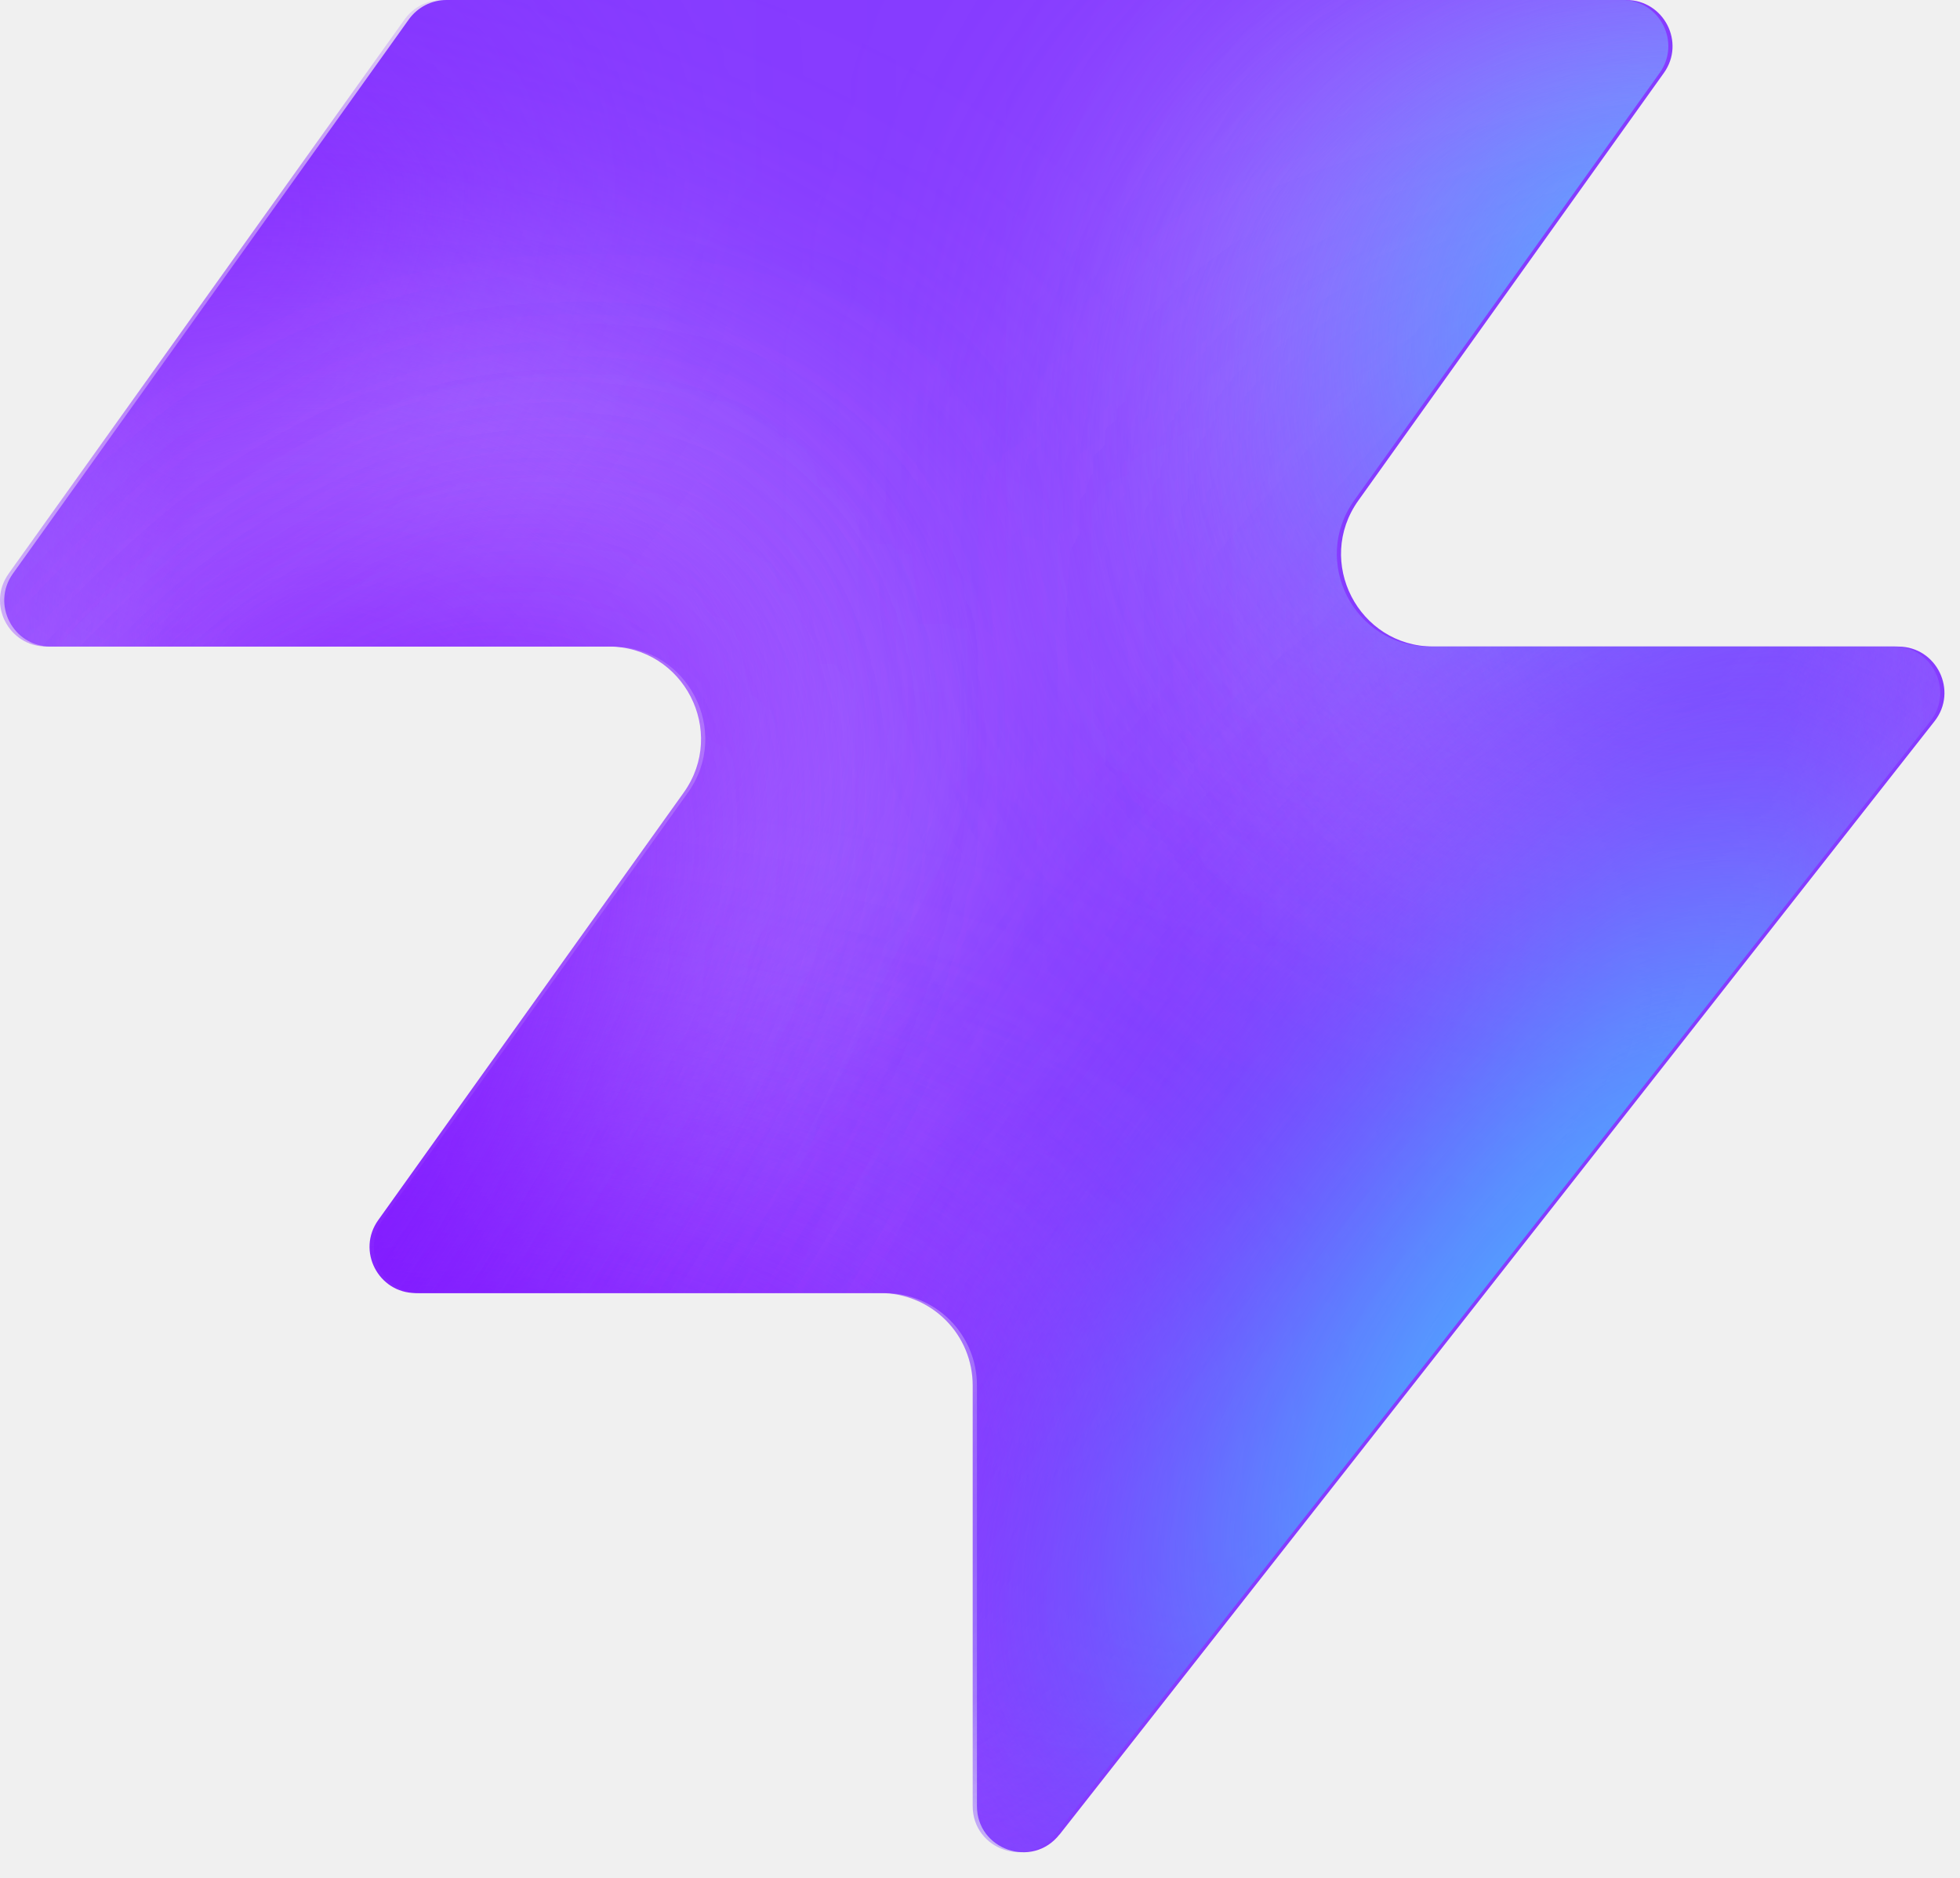
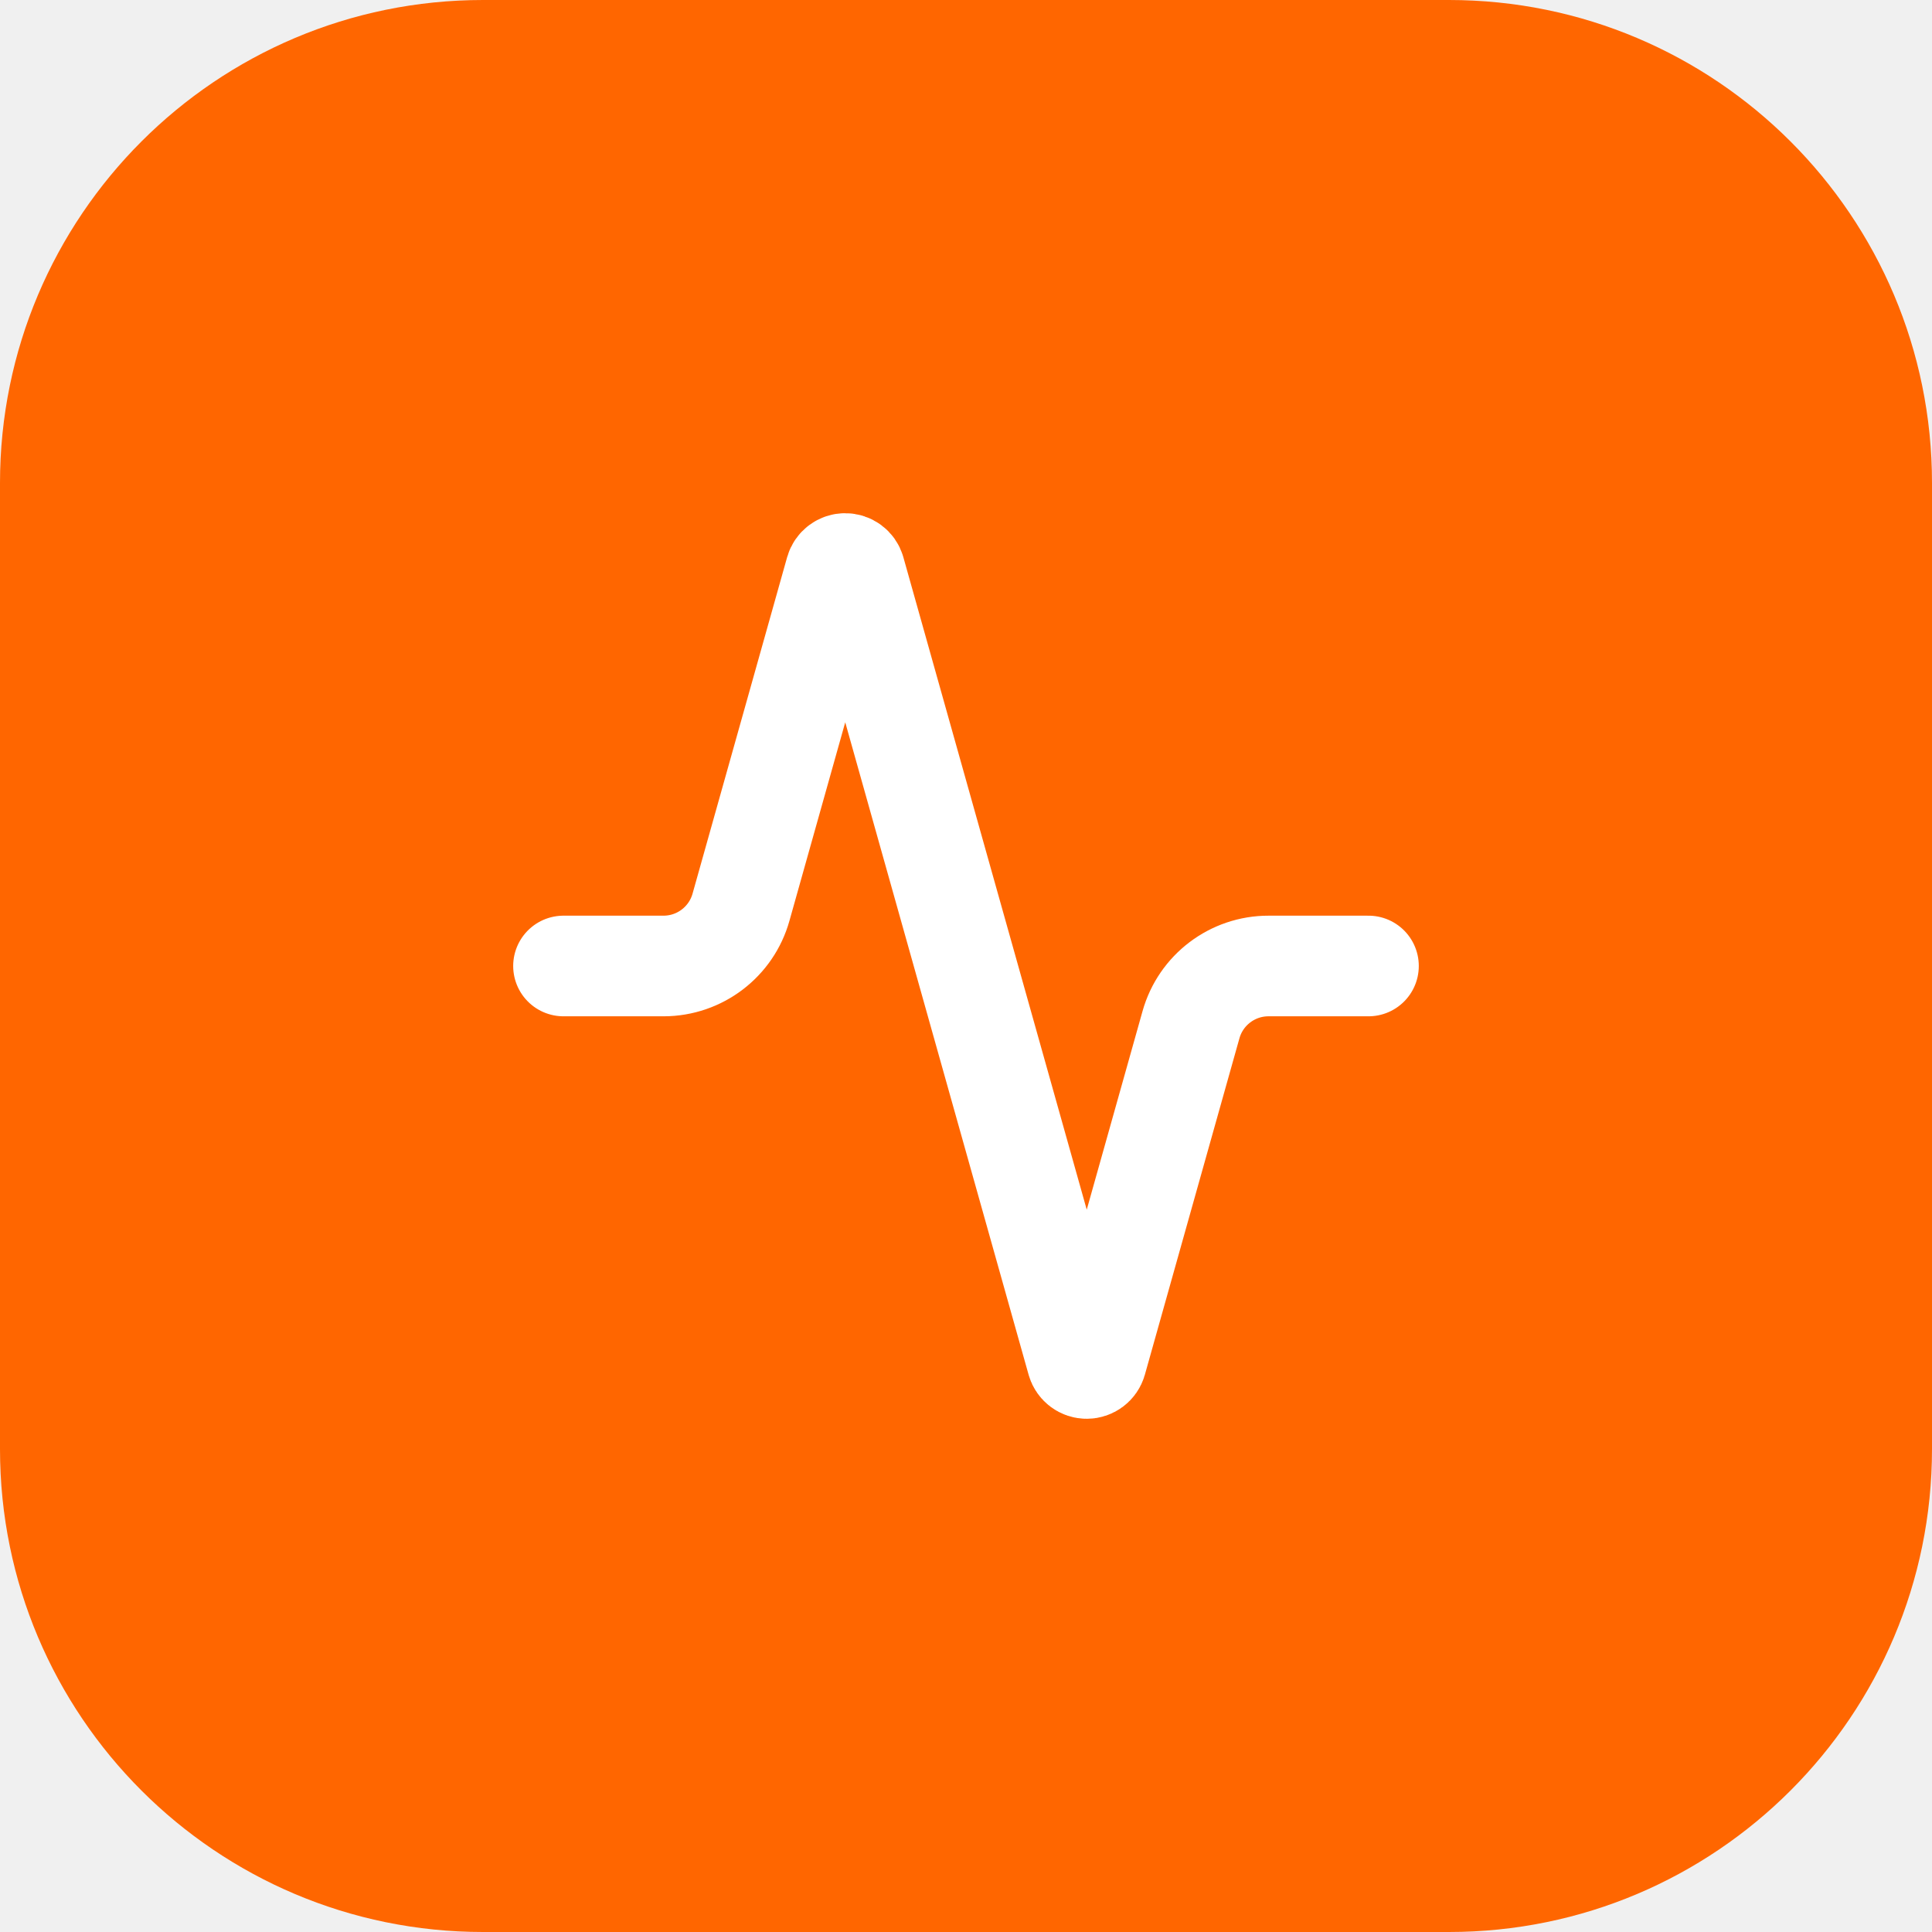
- <svg xmlns="http://www.w3.org/2000/svg" width="48" height="46" fill="none" viewBox="0 0 48 46">
-   <path fill="#863bff" d="M25.946 44.938c-.664.845-2.021.375-2.021-.698V33.937a2.26 2.26 0 0 0-2.262-2.262H10.287c-.92 0-1.456-1.04-.92-1.788l7.48-10.471c1.07-1.497 0-3.578-1.842-3.578H1.237c-.92 0-1.456-1.04-.92-1.788L10.013.474c.214-.297.556-.474.92-.474h28.894c.92 0 1.456 1.04.92 1.788l-7.48 10.471c-1.07 1.498 0 3.579 1.842 3.579h11.377c.943 0 1.473 1.088.89 1.83L25.947 44.94z" style="fill:#863bff;fill:color(display-p3 .525 .23 1);fill-opacity:1" />
-   <mask id="a" width="48" height="46" x="0" y="0" maskUnits="userSpaceOnUse" style="mask-type:alpha">
-     <path fill="#000" d="M25.842 44.938c-.664.844-2.021.375-2.021-.698V33.937a2.26 2.26 0 0 0-2.262-2.262H10.183c-.92 0-1.456-1.04-.92-1.788l7.48-10.471c1.07-1.498 0-3.579-1.842-3.579H1.133c-.92 0-1.456-1.04-.92-1.787L9.91.473c.214-.297.556-.474.92-.474h28.894c.92 0 1.456 1.04.92 1.788l-7.48 10.471c-1.07 1.498 0 3.578 1.842 3.578h11.377c.943 0 1.473 1.088.89 1.832L25.843 44.94z" style="fill:#000;fill-opacity:1" />
-   </mask>
-   <g mask="url(#a)">
-     <g filter="url(#b)">
-       <ellipse cx="5.508" cy="14.704" fill="#ede6ff" rx="5.508" ry="14.704" style="fill:#ede6ff;fill:color(display-p3 .927 .903 1);fill-opacity:1" transform="matrix(.00324 1 1 -.00324 -4.47 31.516)" />
-     </g>
-     <g filter="url(#c)">
-       <ellipse cx="10.399" cy="29.851" fill="#ede6ff" rx="10.399" ry="29.851" style="fill:#ede6ff;fill:color(display-p3 .927 .903 1);fill-opacity:1" transform="matrix(.00324 1 1 -.00324 -39.328 7.883)" />
-     </g>
-     <g filter="url(#d)">
-       <ellipse cx="5.508" cy="30.487" fill="#7e14ff" rx="5.508" ry="30.487" style="fill:#7e14ff;fill:color(display-p3 .492 .077 1);fill-opacity:1" transform="rotate(89.814 -25.913 -14.639)scale(1 -1)" />
-     </g>
-     <g filter="url(#e)">
-       <ellipse cx="5.508" cy="30.599" fill="#7e14ff" rx="5.508" ry="30.599" style="fill:#7e14ff;fill:color(display-p3 .492 .077 1);fill-opacity:1" transform="rotate(89.814 -32.644 -3.334)scale(1 -1)" />
-     </g>
-     <g filter="url(#f)">
-       <ellipse cx="5.508" cy="30.599" fill="#7e14ff" rx="5.508" ry="30.599" style="fill:#7e14ff;fill:color(display-p3 .492 .077 1);fill-opacity:1" transform="matrix(.00324 1 1 -.00324 -34.34 30.47)" />
-     </g>
-     <g filter="url(#g)">
-       <ellipse cx="14.072" cy="22.078" fill="#ede6ff" rx="14.072" ry="22.078" style="fill:#ede6ff;fill:color(display-p3 .927 .903 1);fill-opacity:1" transform="rotate(93.35 24.506 48.493)scale(-1 1)" />
-     </g>
-     <g filter="url(#h)">
-       <ellipse cx="3.47" cy="21.501" fill="#7e14ff" rx="3.47" ry="21.501" style="fill:#7e14ff;fill:color(display-p3 .492 .077 1);fill-opacity:1" transform="rotate(89.009 28.708 47.59)scale(-1 1)" />
-     </g>
-     <g filter="url(#i)">
-       <ellipse cx="3.47" cy="21.501" fill="#7e14ff" rx="3.47" ry="21.501" style="fill:#7e14ff;fill:color(display-p3 .492 .077 1);fill-opacity:1" transform="rotate(89.009 28.708 47.59)scale(-1 1)" />
-     </g>
-     <g filter="url(#j)">
-       <ellipse cx=".387" cy="8.972" fill="#7e14ff" rx="4.407" ry="29.108" style="fill:#7e14ff;fill:color(display-p3 .492 .077 1);fill-opacity:1" transform="rotate(39.51 .387 8.972)" />
-     </g>
-     <g filter="url(#k)">
-       <ellipse cx="47.523" cy="-6.092" fill="#7e14ff" rx="4.407" ry="29.108" style="fill:#7e14ff;fill:color(display-p3 .492 .077 1);fill-opacity:1" transform="rotate(37.892 47.523 -6.092)" />
-     </g>
-     <g filter="url(#l)">
-       <ellipse cx="41.412" cy="6.333" fill="#47bfff" rx="5.971" ry="9.665" style="fill:#47bfff;fill:color(display-p3 .28 .748 1);fill-opacity:1" transform="rotate(37.892 41.412 6.333)" />
-     </g>
-     <g filter="url(#m)">
-       <ellipse cx="-1.879" cy="38.332" fill="#7e14ff" rx="4.407" ry="29.108" style="fill:#7e14ff;fill:color(display-p3 .492 .077 1);fill-opacity:1" transform="rotate(37.892 -1.88 38.332)" />
-     </g>
-     <g filter="url(#n)">
-       <ellipse cx="-1.879" cy="38.332" fill="#7e14ff" rx="4.407" ry="29.108" style="fill:#7e14ff;fill:color(display-p3 .492 .077 1);fill-opacity:1" transform="rotate(37.892 -1.88 38.332)" />
-     </g>
-     <g filter="url(#o)">
-       <ellipse cx="35.651" cy="29.907" fill="#7e14ff" rx="4.407" ry="29.108" style="fill:#7e14ff;fill:color(display-p3 .492 .077 1);fill-opacity:1" transform="rotate(37.892 35.651 29.907)" />
-     </g>
-     <g filter="url(#p)">
-       <ellipse cx="38.418" cy="32.4" fill="#47bfff" rx="5.971" ry="15.297" style="fill:#47bfff;fill:color(display-p3 .28 .748 1);fill-opacity:1" transform="rotate(37.892 38.418 32.4)" />
-     </g>
+ <svg xmlns="http://www.w3.org/2000/svg" width="64" height="64" viewBox="0 0 64 64">
+   <rect width="64" height="64" rx="16" fill="#ff6600" />
+   <g transform="translate(16 16) scale(1.3333)">
+     <path d="M22 12h-2.48a2 2 0 0 0-1.93 1.46l-2.35 8.36a.25.25 0 0 1-.48 0L9.24 2.18a.25.25 0 0 0-.48 0l-2.35 8.36A2 2 0 0 1 4.49 12H2" fill="none" stroke="#fff" stroke-width="2.5" stroke-linecap="round" stroke-linejoin="round" />
  </g>
-   <defs>
-     <filter id="b" width="60.045" height="41.654" x="-19.77" y="16.149" color-interpolation-filters="sRGB" filterUnits="userSpaceOnUse">
-       <feFlood flood-opacity="0" result="BackgroundImageFix" />
-       <feBlend in="SourceGraphic" in2="BackgroundImageFix" result="shape" />
-       <feGaussianBlur result="effect1_foregroundBlur_2002_17158" stdDeviation="7.659" />
-     </filter>
-     <filter id="c" width="90.34" height="51.437" x="-54.613" y="-7.533" color-interpolation-filters="sRGB" filterUnits="userSpaceOnUse">
-       <feFlood flood-opacity="0" result="BackgroundImageFix" />
-       <feBlend in="SourceGraphic" in2="BackgroundImageFix" result="shape" />
-       <feGaussianBlur result="effect1_foregroundBlur_2002_17158" stdDeviation="7.659" />
-     </filter>
-     <filter id="d" width="79.355" height="29.4" x="-49.64" y="2.03" color-interpolation-filters="sRGB" filterUnits="userSpaceOnUse">
-       <feFlood flood-opacity="0" result="BackgroundImageFix" />
-       <feBlend in="SourceGraphic" in2="BackgroundImageFix" result="shape" />
-       <feGaussianBlur result="effect1_foregroundBlur_2002_17158" stdDeviation="4.596" />
-     </filter>
-     <filter id="e" width="79.579" height="29.4" x="-45.045" y="20.029" color-interpolation-filters="sRGB" filterUnits="userSpaceOnUse">
-       <feFlood flood-opacity="0" result="BackgroundImageFix" />
-       <feBlend in="SourceGraphic" in2="BackgroundImageFix" result="shape" />
-       <feGaussianBlur result="effect1_foregroundBlur_2002_17158" stdDeviation="4.596" />
-     </filter>
-     <filter id="f" width="79.579" height="29.4" x="-43.513" y="21.178" color-interpolation-filters="sRGB" filterUnits="userSpaceOnUse">
-       <feFlood flood-opacity="0" result="BackgroundImageFix" />
-       <feBlend in="SourceGraphic" in2="BackgroundImageFix" result="shape" />
-       <feGaussianBlur result="effect1_foregroundBlur_2002_17158" stdDeviation="4.596" />
-     </filter>
-     <filter id="g" width="74.749" height="58.852" x="15.756" y="-17.901" color-interpolation-filters="sRGB" filterUnits="userSpaceOnUse">
-       <feFlood flood-opacity="0" result="BackgroundImageFix" />
-       <feBlend in="SourceGraphic" in2="BackgroundImageFix" result="shape" />
-       <feGaussianBlur result="effect1_foregroundBlur_2002_17158" stdDeviation="7.659" />
-     </filter>
-     <filter id="h" width="61.377" height="25.362" x="23.548" y="2.284" color-interpolation-filters="sRGB" filterUnits="userSpaceOnUse">
-       <feFlood flood-opacity="0" result="BackgroundImageFix" />
-       <feBlend in="SourceGraphic" in2="BackgroundImageFix" result="shape" />
-       <feGaussianBlur result="effect1_foregroundBlur_2002_17158" stdDeviation="4.596" />
-     </filter>
-     <filter id="i" width="61.377" height="25.362" x="23.548" y="2.284" color-interpolation-filters="sRGB" filterUnits="userSpaceOnUse">
-       <feFlood flood-opacity="0" result="BackgroundImageFix" />
-       <feBlend in="SourceGraphic" in2="BackgroundImageFix" result="shape" />
-       <feGaussianBlur result="effect1_foregroundBlur_2002_17158" stdDeviation="4.596" />
-     </filter>
-     <filter id="j" width="56.045" height="63.649" x="-27.636" y="-22.853" color-interpolation-filters="sRGB" filterUnits="userSpaceOnUse">
-       <feFlood flood-opacity="0" result="BackgroundImageFix" />
-       <feBlend in="SourceGraphic" in2="BackgroundImageFix" result="shape" />
-       <feGaussianBlur result="effect1_foregroundBlur_2002_17158" stdDeviation="4.596" />
-     </filter>
-     <filter id="k" width="54.814" height="64.646" x="20.116" y="-38.415" color-interpolation-filters="sRGB" filterUnits="userSpaceOnUse">
-       <feFlood flood-opacity="0" result="BackgroundImageFix" />
-       <feBlend in="SourceGraphic" in2="BackgroundImageFix" result="shape" />
-       <feGaussianBlur result="effect1_foregroundBlur_2002_17158" stdDeviation="4.596" />
-     </filter>
-     <filter id="l" width="33.541" height="35.313" x="24.641" y="-11.323" color-interpolation-filters="sRGB" filterUnits="userSpaceOnUse">
-       <feFlood flood-opacity="0" result="BackgroundImageFix" />
-       <feBlend in="SourceGraphic" in2="BackgroundImageFix" result="shape" />
-       <feGaussianBlur result="effect1_foregroundBlur_2002_17158" stdDeviation="4.596" />
-     </filter>
-     <filter id="m" width="54.814" height="64.646" x="-29.286" y="6.009" color-interpolation-filters="sRGB" filterUnits="userSpaceOnUse">
-       <feFlood flood-opacity="0" result="BackgroundImageFix" />
-       <feBlend in="SourceGraphic" in2="BackgroundImageFix" result="shape" />
-       <feGaussianBlur result="effect1_foregroundBlur_2002_17158" stdDeviation="4.596" />
-     </filter>
-     <filter id="n" width="54.814" height="64.646" x="-29.286" y="6.009" color-interpolation-filters="sRGB" filterUnits="userSpaceOnUse">
-       <feFlood flood-opacity="0" result="BackgroundImageFix" />
-       <feBlend in="SourceGraphic" in2="BackgroundImageFix" result="shape" />
-       <feGaussianBlur result="effect1_foregroundBlur_2002_17158" stdDeviation="4.596" />
-     </filter>
-     <filter id="o" width="54.814" height="64.646" x="8.244" y="-2.416" color-interpolation-filters="sRGB" filterUnits="userSpaceOnUse">
-       <feFlood flood-opacity="0" result="BackgroundImageFix" />
-       <feBlend in="SourceGraphic" in2="BackgroundImageFix" result="shape" />
-       <feGaussianBlur result="effect1_foregroundBlur_2002_17158" stdDeviation="4.596" />
-     </filter>
-     <filter id="p" width="39.409" height="43.623" x="18.713" y="10.588" color-interpolation-filters="sRGB" filterUnits="userSpaceOnUse">
-       <feFlood flood-opacity="0" result="BackgroundImageFix" />
-       <feBlend in="SourceGraphic" in2="BackgroundImageFix" result="shape" />
-       <feGaussianBlur result="effect1_foregroundBlur_2002_17158" stdDeviation="4.596" />
-     </filter>
-   </defs>
</svg>
